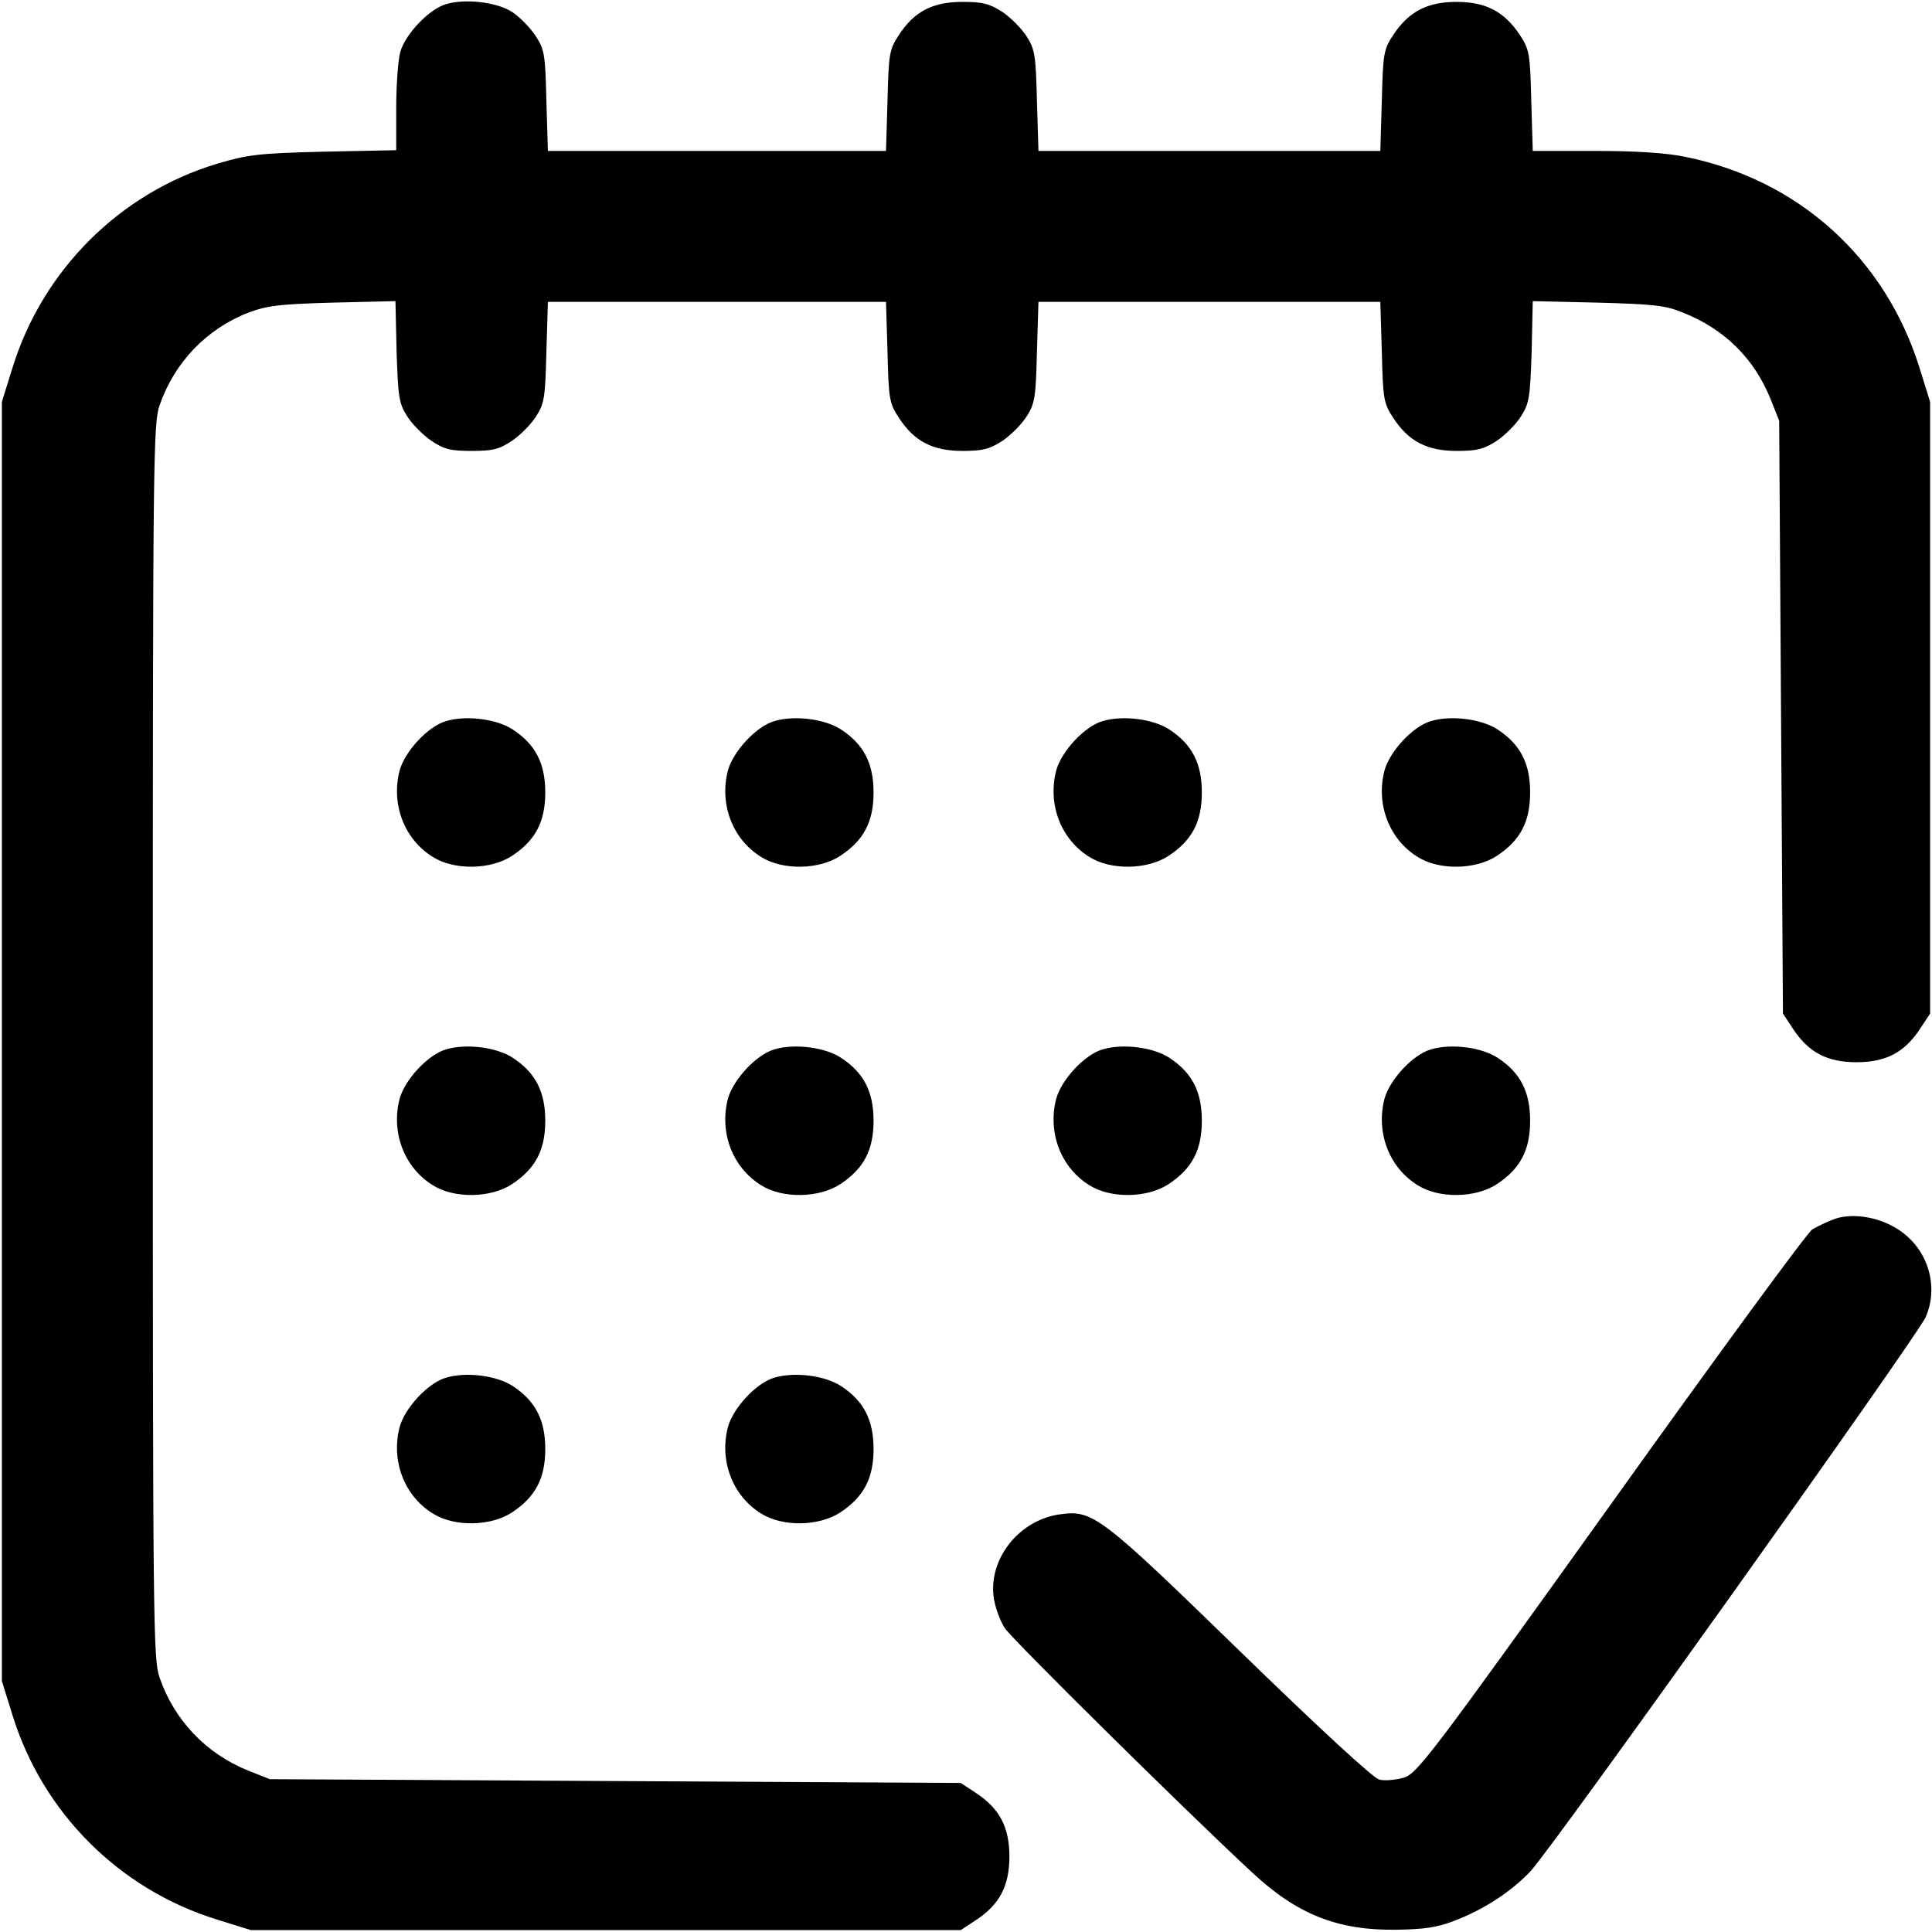
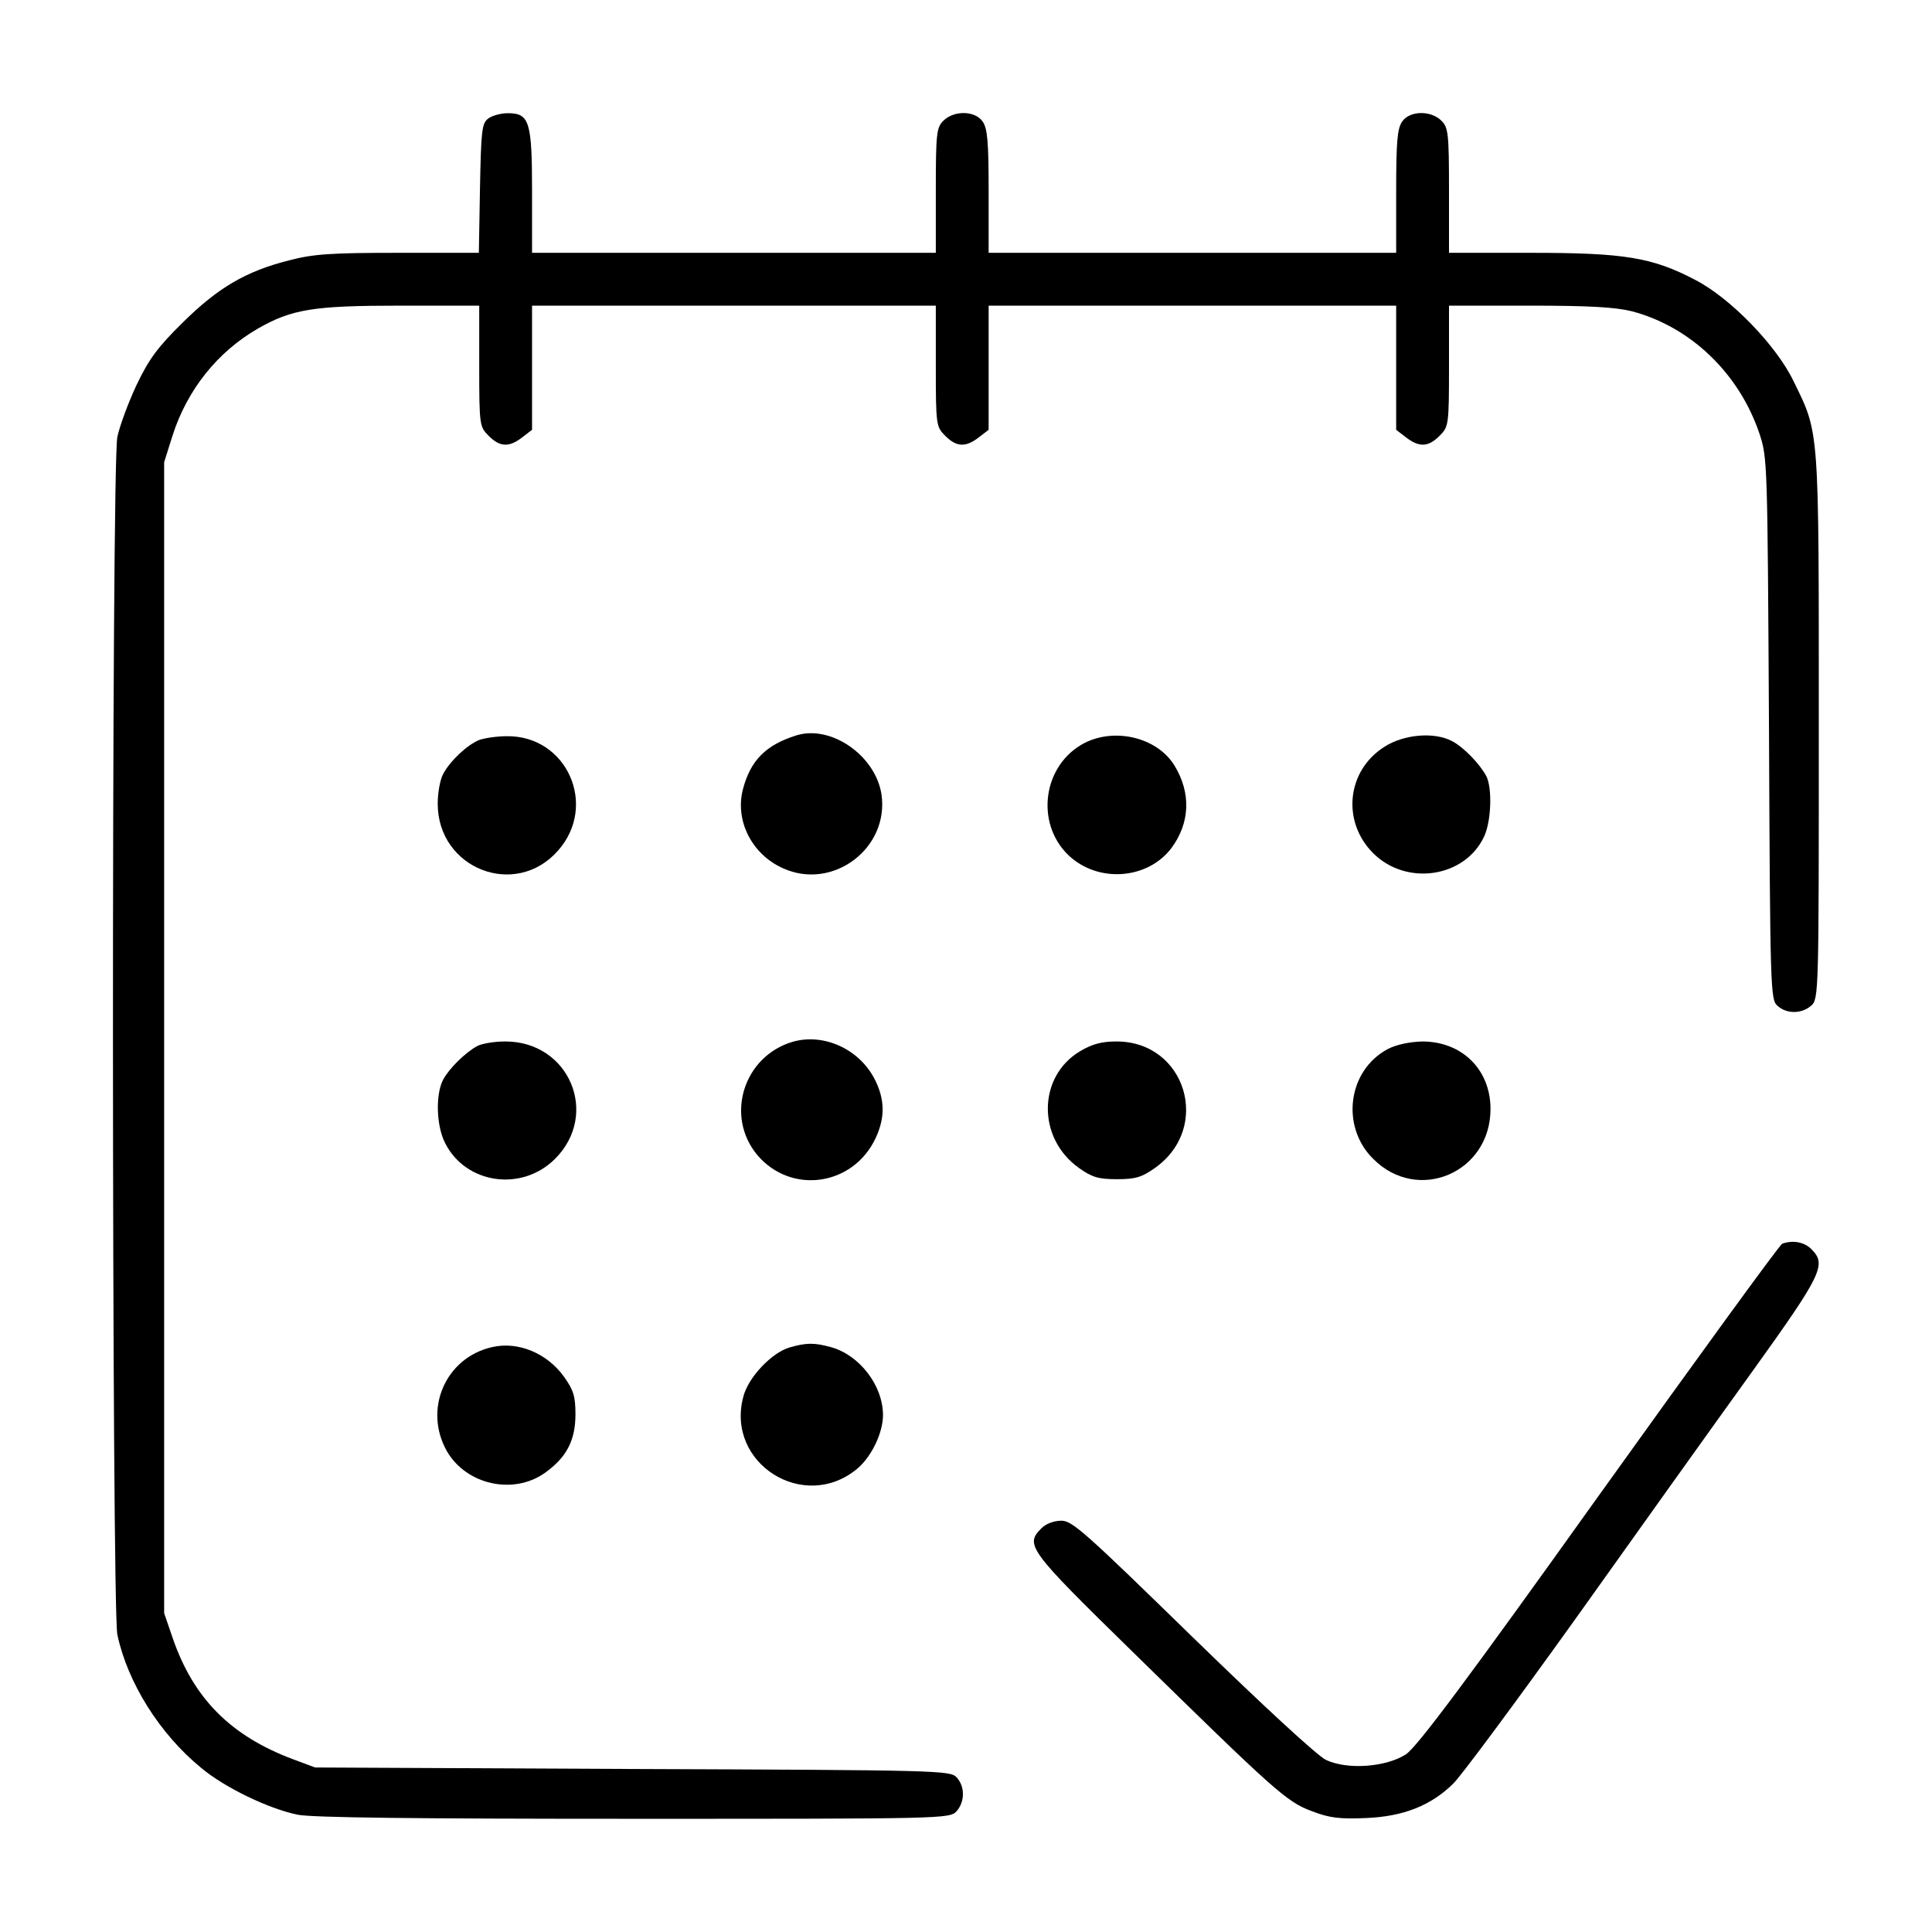
<svg xmlns="http://www.w3.org/2000/svg" version="1.0" width="28pt" height="28pt" viewBox="0 0 512 512" preserveAspectRatio="xMidYMid meet">
  <g transform="translate(0,512) scale(0.1,-0.1)" fill="" stroke="none">
-     <path d="M1182 5109 c-45 -13 -108 -80 -121 -126 -6 -21 -11 -88 -11 -149 l0 -112 -192 -4 c-173 -4 -202 -8 -283 -32 -256 -77 -462 -281 -542 -541 l-28 -90 0 -1695 0 -1695 28 -90 c80 -259 283 -462 542 -542 l90 -28 941 0 940 0 41 27 c62 41 88 90 88 168 0 78 -26 127 -88 168 l-41 27 -915 5 -916 5 -58 23 c-111 45 -195 133 -234 246 -17 48 -18 138 -18 1686 0 1548 1 1638 18 1686 39 113 124 202 234 245 50 19 82 23 224 27 l167 4 3 -134 c4 -119 6 -137 28 -171 13 -21 42 -50 64 -65 34 -23 52 -27 107 -27 55 0 73 4 107 27 22 15 51 44 64 65 22 34 24 52 27 171 l4 132 448 0 448 0 4 -133 c3 -125 5 -136 30 -174 41 -63 90 -88 169 -88 54 0 72 5 106 27 22 15 51 44 64 65 22 34 24 52 27 171 l4 132 453 0 453 0 4 -133 c3 -125 5 -136 30 -174 41 -63 90 -88 169 -88 54 0 72 5 106 27 22 15 51 44 64 65 22 34 24 52 28 171 l3 134 172 -4 c145 -4 179 -7 225 -26 111 -44 189 -121 233 -229 l23 -58 5 -786 5 -785 27 -41 c41 -62 90 -88 168 -88 78 0 127 26 168 88 l27 41 0 810 0 811 -28 90 c-91 291 -320 498 -619 559 -52 11 -131 16 -242 16 l-164 0 -4 133 c-3 125 -5 136 -30 174 -41 62 -90 88 -168 88 -78 0 -127 -26 -168 -88 -25 -38 -27 -49 -30 -174 l-4 -133 -453 0 -453 0 -4 133 c-3 118 -5 136 -27 170 -13 21 -42 50 -64 65 -34 22 -52 27 -106 27 -79 0 -128 -25 -169 -88 -25 -38 -27 -49 -30 -174 l-4 -133 -448 0 -448 0 -4 133 c-3 125 -5 136 -30 174 -15 22 -43 50 -62 62 -41 26 -125 35 -174 20z" />
-     <path d="M1182 3209 c-48 -14 -109 -80 -123 -131 -23 -89 12 -182 88 -229 57 -36 154 -34 210 3 62 41 88 90 88 168 0 77 -26 127 -85 166 -43 29 -125 39 -178 23z" />
-     <path d="M2052 3209 c-48 -14 -109 -80 -123 -131 -23 -89 12 -182 88 -229 57 -36 154 -34 210 3 62 41 88 90 88 168 0 77 -26 127 -85 166 -43 29 -125 39 -178 23z" />
-     <path d="M2922 3209 c-48 -14 -109 -80 -123 -131 -23 -89 12 -182 88 -229 57 -36 154 -34 210 3 62 41 88 90 88 168 0 77 -26 127 -85 166 -43 29 -125 39 -178 23z" />
-     <path d="M3792 3209 c-48 -14 -109 -80 -123 -131 -23 -89 12 -182 88 -229 57 -36 154 -34 210 3 62 41 88 90 88 168 0 77 -26 127 -85 166 -43 29 -125 39 -178 23z" />
-     <path d="M1182 2339 c-48 -14 -109 -80 -123 -131 -23 -89 12 -182 88 -229 57 -36 154 -34 210 3 62 41 88 90 88 168 0 77 -26 127 -85 166 -43 29 -125 39 -178 23z" />
-     <path d="M2052 2339 c-48 -14 -109 -80 -123 -131 -23 -89 12 -182 88 -229 57 -36 154 -34 210 3 62 41 88 90 88 168 0 77 -26 127 -85 166 -43 29 -125 39 -178 23z" />
-     <path d="M2922 2339 c-48 -14 -109 -80 -123 -131 -23 -89 12 -182 88 -229 57 -36 154 -34 210 3 62 41 88 90 88 168 0 77 -26 127 -85 166 -43 29 -125 39 -178 23z" />
-     <path d="M3792 2339 c-48 -14 -109 -80 -123 -131 -23 -89 12 -182 88 -229 57 -36 154 -34 210 3 62 41 88 90 88 168 0 77 -26 127 -85 166 -43 29 -125 39 -178 23z" />
-     <path d="M4855 1887 c-16 -6 -40 -18 -52 -25 -12 -6 -252 -334 -533 -727 -479 -669 -515 -716 -550 -726 -21 -6 -50 -9 -65 -5 -16 4 -158 135 -369 340 -369 359 -390 375 -476 363 -107 -14 -189 -115 -177 -217 3 -27 17 -65 30 -85 21 -31 475 -480 655 -647 119 -111 226 -154 382 -152 73 1 109 6 155 24 78 30 150 77 201 131 59 63 1023 1415 1047 1468 37 84 5 185 -76 235 -53 33 -125 43 -172 23z" />
-     <path d="M1182 1469 c-48 -14 -109 -80 -123 -131 -23 -89 12 -182 88 -229 57 -36 154 -34 210 3 62 41 88 90 88 168 0 77 -26 127 -85 166 -43 29 -125 39 -178 23z" />
-     <path d="M2052 1469 c-48 -14 -109 -80 -123 -131 -23 -89 12 -182 88 -229 57 -36 154 -34 210 3 62 41 88 90 88 168 0 77 -26 127 -85 166 -43 29 -125 39 -178 23z" />
+     <path d="M1294 4806 c-17 -13 -19 -30 -22 -185 l-3 -171 -213 0 c-179 0 -225 -3 -290 -20 -115 -29 -189 -73 -282 -165 -66 -65 -89 -96 -122 -165 -22 -47 -45 -109 -51 -138 -16 -75 -15 -3100 0 -3174 27 -127 112 -263 222 -353 62 -52 178 -108 255 -124 36 -8 314 -11 891 -11 820 0 838 0 856 20 22 25 23 65 0 90 -17 18 -45 19 -859 22 l-841 4 -59 22 c-165 62 -263 161 -318 320 l-23 67 0 1525 0 1525 22 70 c39 122 119 222 226 284 91 52 148 61 379 61 l208 0 0 -160 c0 -157 1 -161 25 -185 30 -30 54 -31 89 -4 l26 20 0 165 0 164 535 0 535 0 0 -160 c0 -157 1 -161 25 -185 30 -30 54 -31 89 -4 l26 20 0 165 0 164 540 0 540 0 0 -164 0 -165 26 -20 c35 -27 59 -26 89 4 24 24 25 28 25 185 l0 160 213 0 c159 0 228 -4 272 -15 155 -41 284 -164 338 -325 21 -64 21 -76 25 -781 3 -690 4 -718 22 -734 25 -23 65 -22 90 0 20 18 20 35 20 739 0 800 2 775 -67 916 -45 94 -167 220 -260 268 -114 60 -188 72 -435 72 l-218 0 0 165 c0 152 -2 167 -20 185 -28 28 -84 27 -104 -2 -13 -18 -16 -54 -16 -185 l0 -163 -540 0 -540 0 0 163 c0 131 -3 167 -16 185 -20 29 -76 30 -104 2 -18 -18 -20 -33 -20 -185 l0 -165 -535 0 -535 0 0 163 c0 185 -7 207 -64 207 -18 0 -41 -6 -52 -14z" />
+     <path d="M2110 3171 c-80 -25 -121 -66 -141 -142 -22 -83 23 -173 106 -210 132 -60 282 53 261 196 -16 103 -134 185 -226 156z" />
+     <path d="M1270 3159 c-32 -13 -78 -56 -96 -91 -8 -15 -14 -50 -14 -78 0 -172 206 -253 319 -124 106 120 23 305 -136 303 -26 0 -59 -5 -73 -10z" />
+     <path d="M2865 3146 c-107 -64 -120 -220 -25 -300 79 -66 203 -54 264 26 50 67 53 147 8 220 -48 77 -166 102 -247 54z" />
+     <path d="M3669 3141 c-100 -63 -114 -198 -30 -282 88 -88 243 -65 294 44 19 40 22 128 6 160 -17 32 -60 77 -91 93 -47 25 -128 18 -179 -15z" />
+     <path d="M2100 2359 c-130 -39 -179 -197 -93 -300 90 -106 255 -82 314 46 25 54 24 102 -3 155 -41 80 -135 123 -218 99z" />
+     <path d="M1265 2348 c-32 -17 -76 -61 -91 -90 -20 -39 -18 -122 6 -168 55 -108 203 -129 291 -41 119 119 37 312 -133 311 -29 0 -62 -6 -73 -12z" />
+     <path d="M2862 2334 c-112 -67 -114 -230 -3 -309 35 -25 52 -30 101 -30 49 0 66 5 101 30 151 107 81 335 -102 335 -40 0 -65 -7 -97 -26z" />
+     <path d="M3678 2340 c-106 -56 -126 -205 -39 -291 118 -119 311 -37 311 132 0 105 -76 179 -181 179 -33 -1 -68 -8 -91 -20z" />
+     <path d="M4723 1824 c-7 -3 -225 -303 -485 -666 -350 -490 -483 -668 -512 -687 -52 -34 -155 -42 -212 -15 -23 11 -166 143 -354 326 -282 275 -318 308 -347 308 -20 0 -41 -8 -53 -20 -44 -44 -36 -56 238 -324 380 -372 411 -401 479 -426 47 -18 74 -21 143 -18 99 4 172 33 231 91 20 19 166 216 325 438 158 222 368 516 466 652 189 263 199 286 158 327 -19 19 -50 24 -77 14z" />
+     <path d="M1304 1550 c-124 -28 -183 -166 -119 -277 52 -88 175 -115 258 -57 58 41 82 86 82 156 0 47 -5 64 -30 99 -45 63 -122 95 -191 79z" />
+     <path d="M2092 1549 c-47 -14 -109 -79 -122 -130 -48 -177 161 -309 302 -191 38 32 68 95 68 142 0 78 -62 159 -138 180 -44 12 -65 12 -110 -1z" />
  </g>
</svg>
